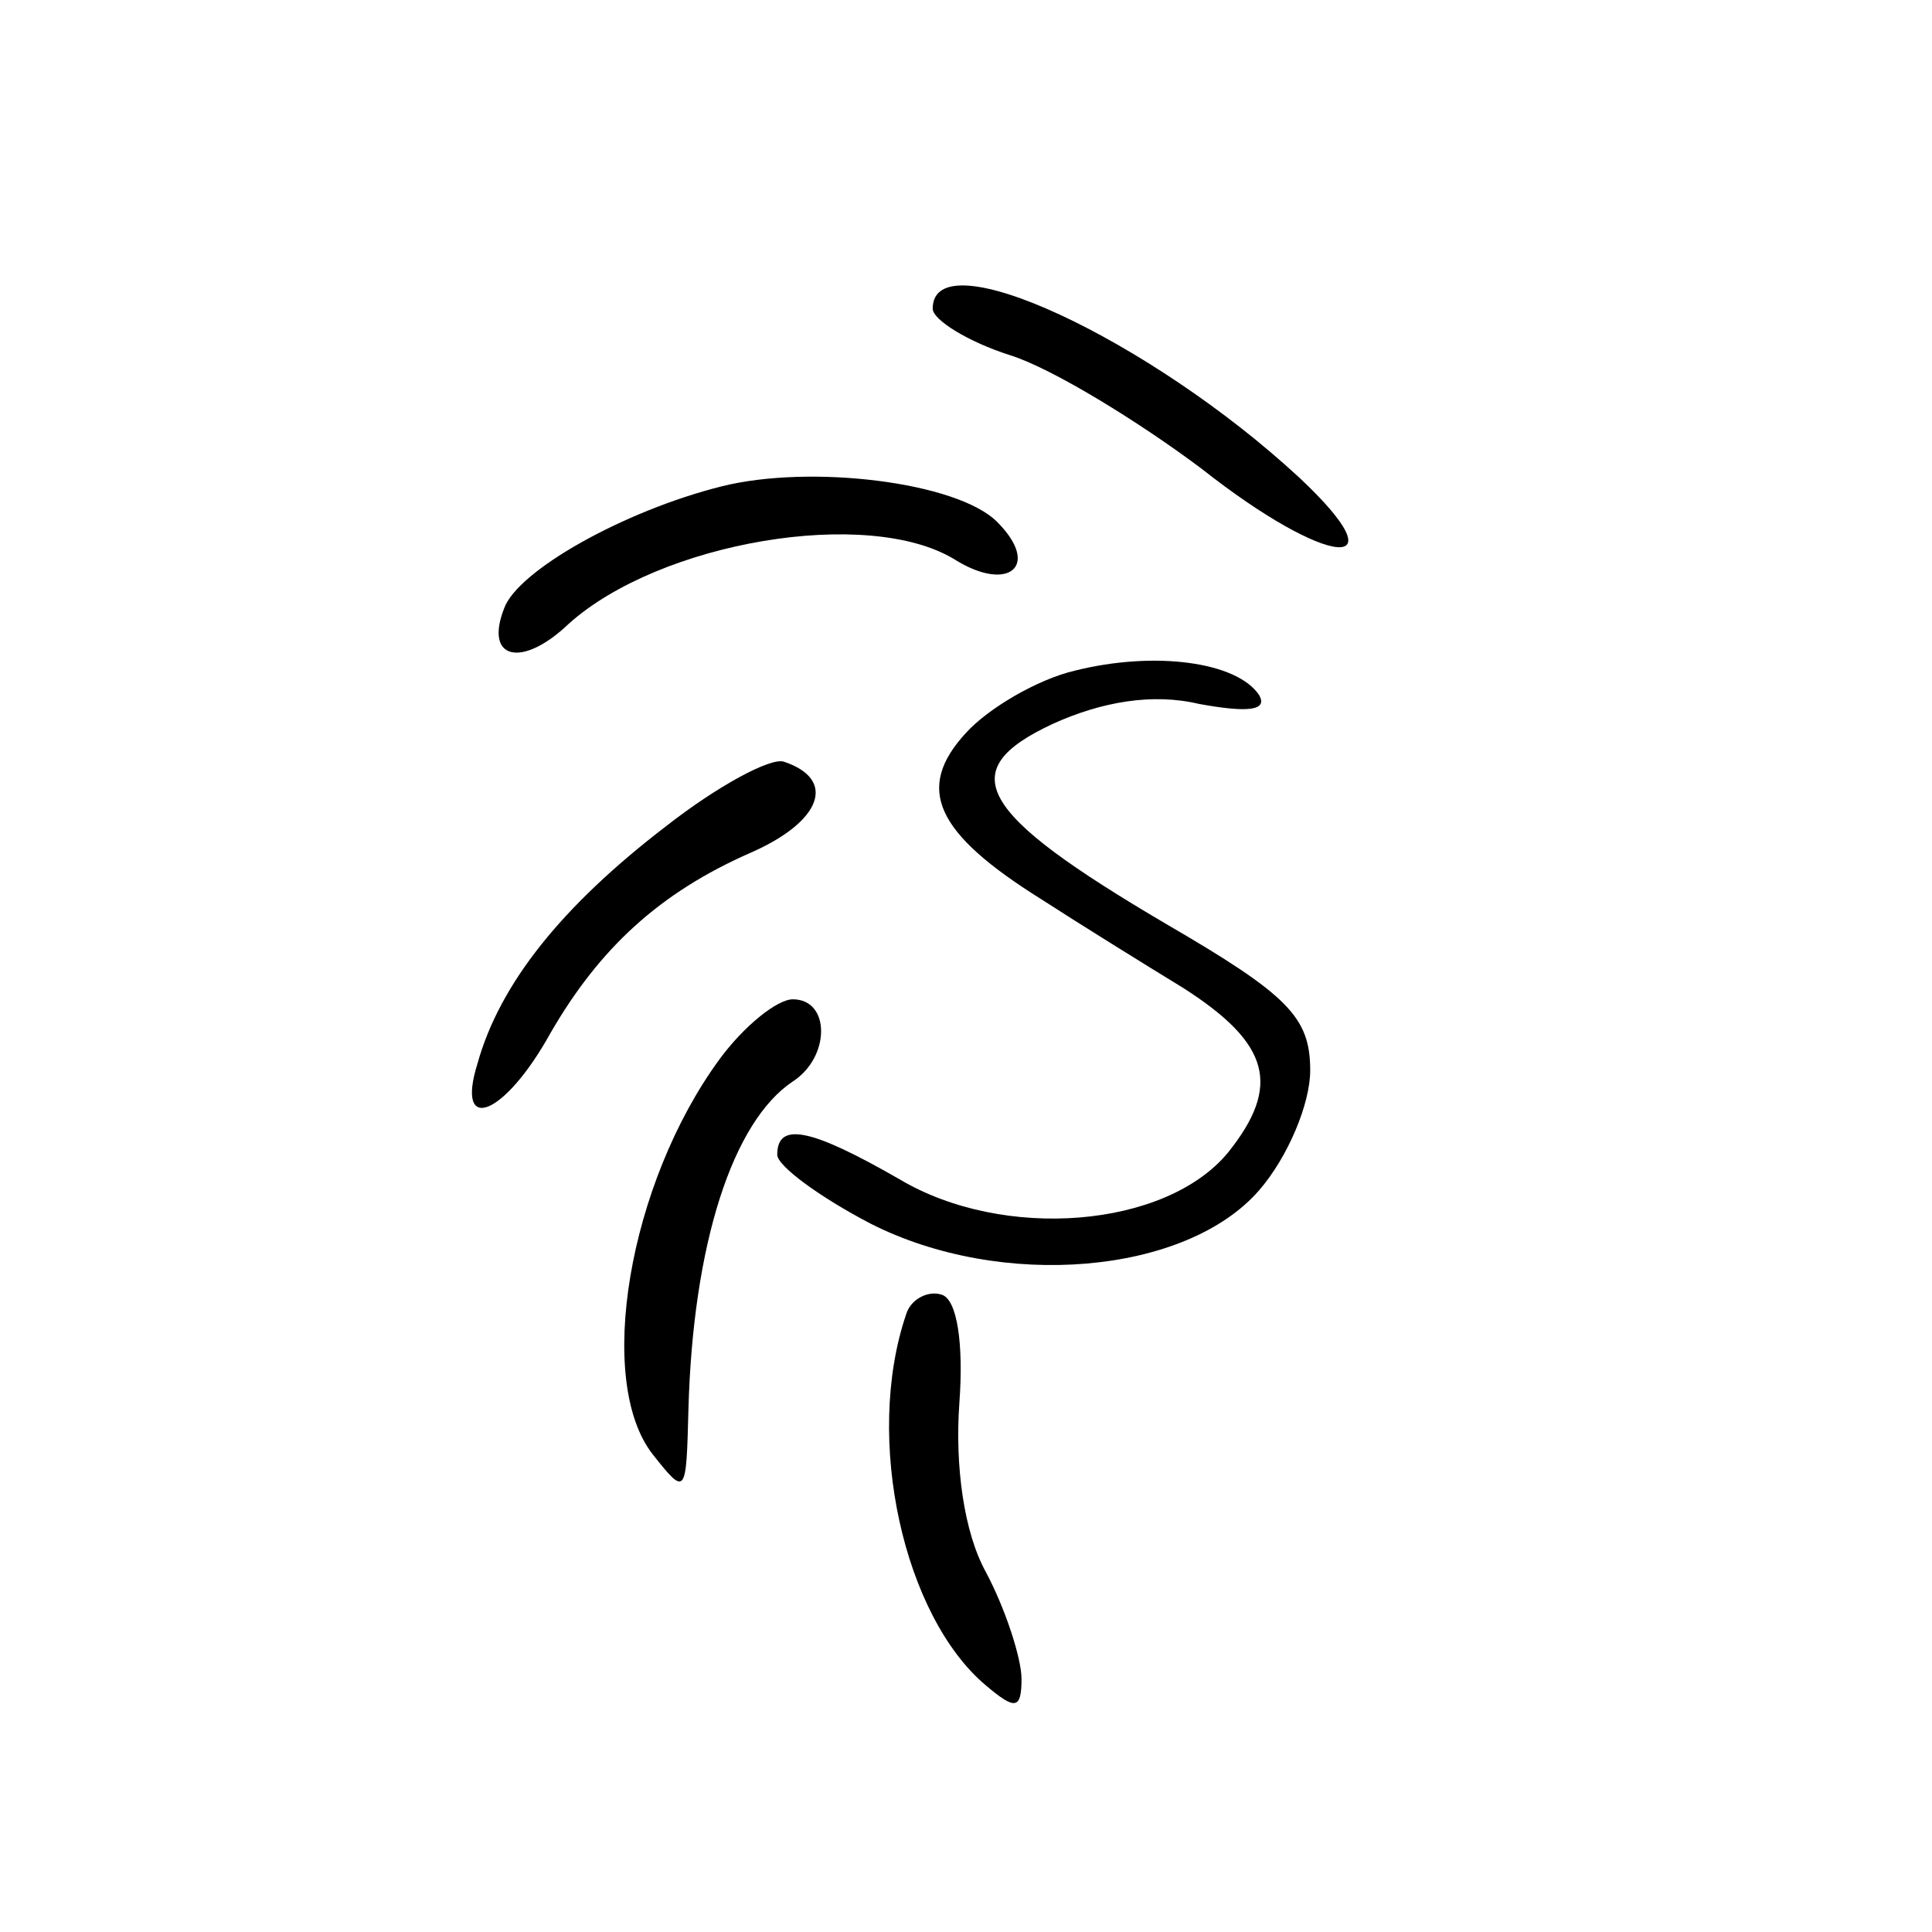
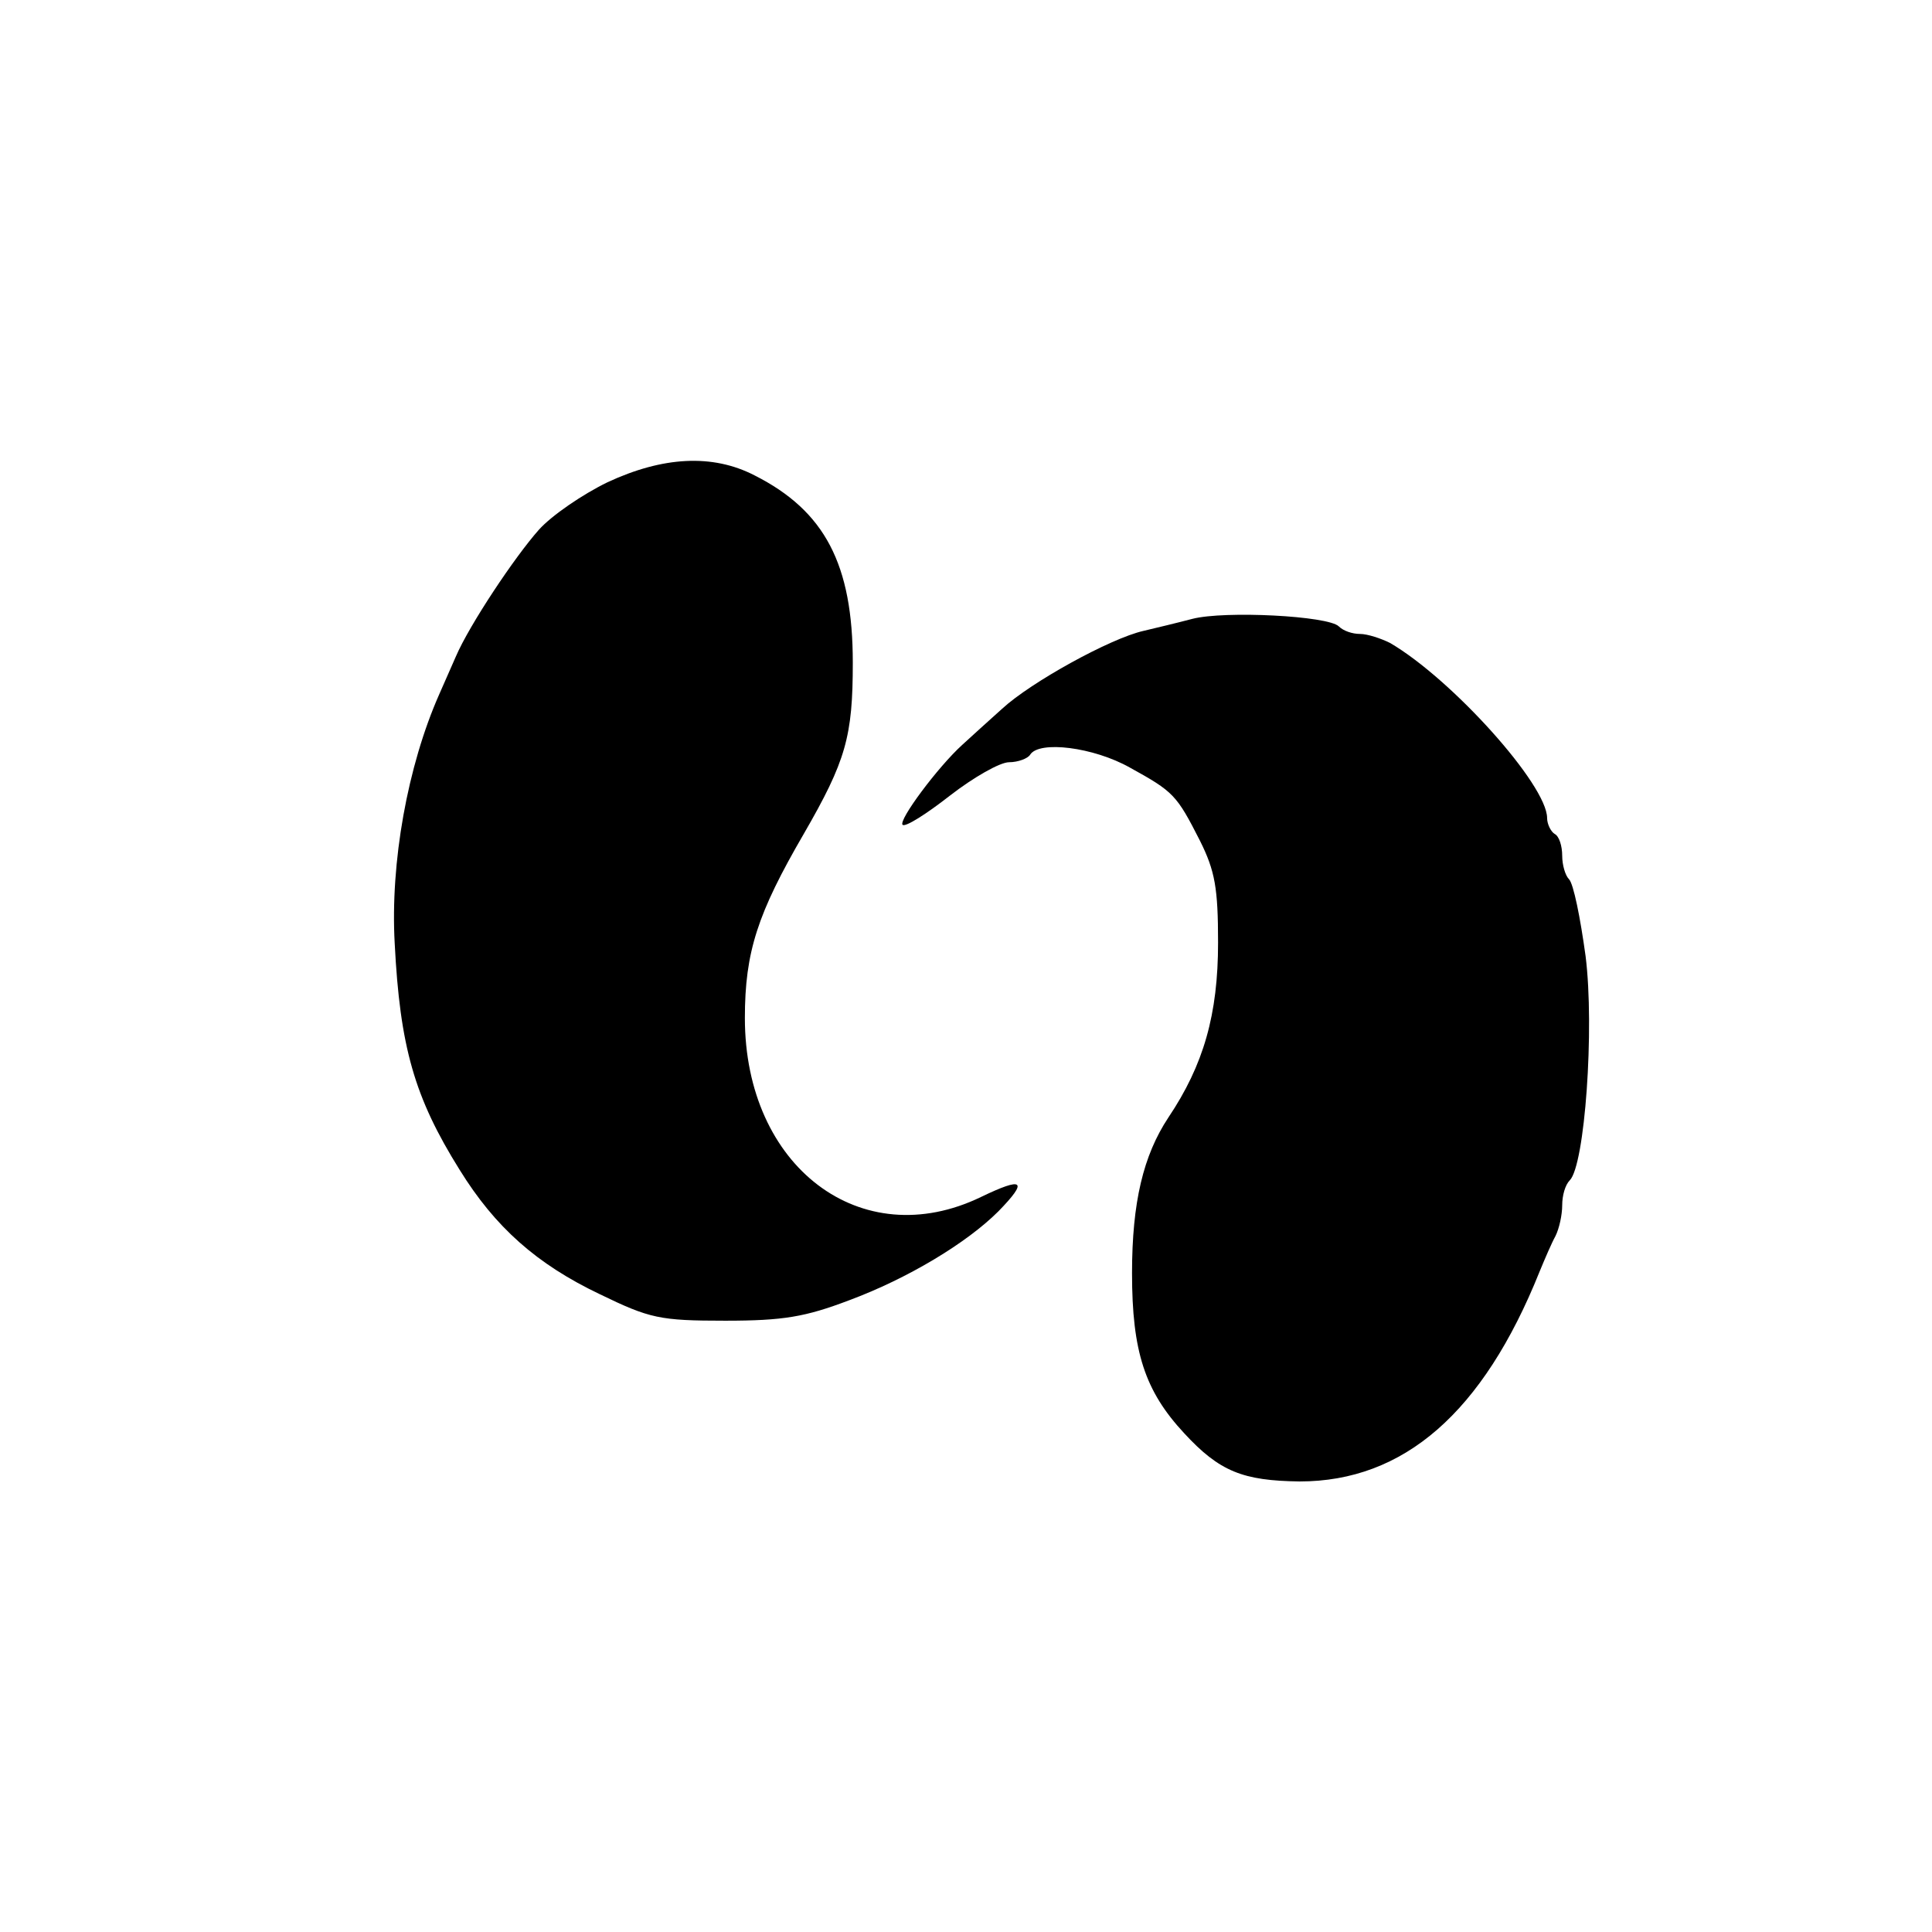
- <svg xmlns="http://www.w3.org/2000/svg" version="1.0" width="87pt" height="87pt" viewBox="0 0 87 87" preserveAspectRatio="xMidYMid meet">
-   <g transform="translate(0,87) scale(0.1,-0.1)" fill="#000000" stroke="none">
-     <path d="M420 731 c0 -5 16 -15 35 -21 19 -6 58 -30 86 -51 57 -45 91 -48 44 -4 -67 62 -165 108 -165 76z" />
-     <path d="M325 651 c-44 -11 -92 -38 -98 -55 -9 -23 8 -27 29 -7 41 37 135 53 174 29 24 -15 39 -3 19 17 -18 18 -84 26 -124 16z" />
-     <path d="M484 568 c-17 -4 -39 -17 -49 -28 -23 -25 -14 -45 34 -75 17 -11 46 -29 64 -40 39 -25 44 -44 20 -74 -28 -34 -101 -40 -148 -12 -40 23 -55 26 -55 11 0 -5 19 -19 42 -31 59 -30 142 -23 175 15 13 15 23 39 23 54 0 24 -10 34 -65 66 -85 50 -96 69 -51 90 22 10 45 14 66 9 22 -4 31 -3 27 4 -10 15 -47 20 -83 11z" />
-     <path d="M300 498 c-47 -36 -75 -71 -85 -107 -10 -32 12 -24 33 14 22 38 49 63 90 81 32 14 39 33 15 41 -6 2 -30 -11 -53 -29z" />
-     <path d="M324 393 c-41 -56 -56 -145 -30 -178 15 -19 15 -18 16 20 2 75 20 130 47 148 17 11 17 37 0 37 -7 0 -22 -12 -33 -27z" />
-     <path d="M408 278 c-19 -56 -1 -136 36 -167 13 -11 16 -11 16 3 0 9 -7 31 -16 48 -10 18 -14 48 -12 76 2 27 -1 47 -8 49 -6 2 -14 -2 -16 -9z" />
-   </g>
+ <svg xmlns="http://www.w3.org/2000/svg" version="1" width="341.333" height="341.333" viewBox="0 0 256 256">
+   <path d="M80.5 63.9c-3.3 1.6-7.4 4.4-9.1 6.3-3.2 3.6-9.2 12.6-11 16.8-.6 1.4-1.6 3.6-2.2 5-4.2 9.5-6.5 22.3-5.9 33 .7 13.7 2.6 20.4 8.6 30 4.7 7.6 10.2 12.5 18.6 16.5 6.6 3.2 7.9 3.5 16.6 3.5 7.7 0 10.6-.5 16.4-2.7 7.8-2.9 15.6-7.6 19.8-11.8 4-4.1 3.3-4.6-2.3-1.9-15.9 7.7-31.3-4-31.3-23.7 0-8.8 1.7-13.9 7.8-24.4 5.6-9.7 6.5-12.9 6.5-22.7 0-13-3.7-20.1-13-24.8-5.6-2.9-12.2-2.5-19.5.9z" />
+   <path d="M158 82c-1.9.5-4.8 1.2-6.5 1.6-4.4 1-14.9 6.8-18.7 10.3-1.8 1.6-4.2 3.8-5.3 4.8-3.2 2.9-8.5 10-7.9 10.6.4.3 3.1-1.4 6.3-3.9 3.1-2.4 6.6-4.4 7.8-4.4 1.2 0 2.5-.5 2.8-1 1.2-1.9 8.4-1 13.2 1.7 5.8 3.2 6.2 3.6 9.3 9.7 2 4 2.4 6.3 2.4 13.5 0 9.5-1.9 16.2-6.6 23.2-3.3 5-4.8 11.2-4.8 20.6 0 10.4 1.7 15.6 6.9 21.2 4.7 5.1 7.8 6.3 15.3 6.4 13.8 0 24.3-9.1 31.8-27.8.7-1.7 1.6-3.8 2.1-4.7.5-1 .9-2.8.9-4.1 0-1.3.4-2.7 1-3.3 2-2 3.3-20.1 2.1-29.7-.7-5.1-1.6-9.6-2.2-10.2-.5-.5-.9-1.9-.9-3.1 0-1.3-.4-2.6-1-2.9-.5-.3-1-1.3-1-2.1 0-4.4-12.6-18.4-20.8-23.2-1.2-.6-3-1.2-4-1.2s-2.2-.4-2.8-1c-1.4-1.4-15.1-2.1-19.4-1z" />
</svg>
